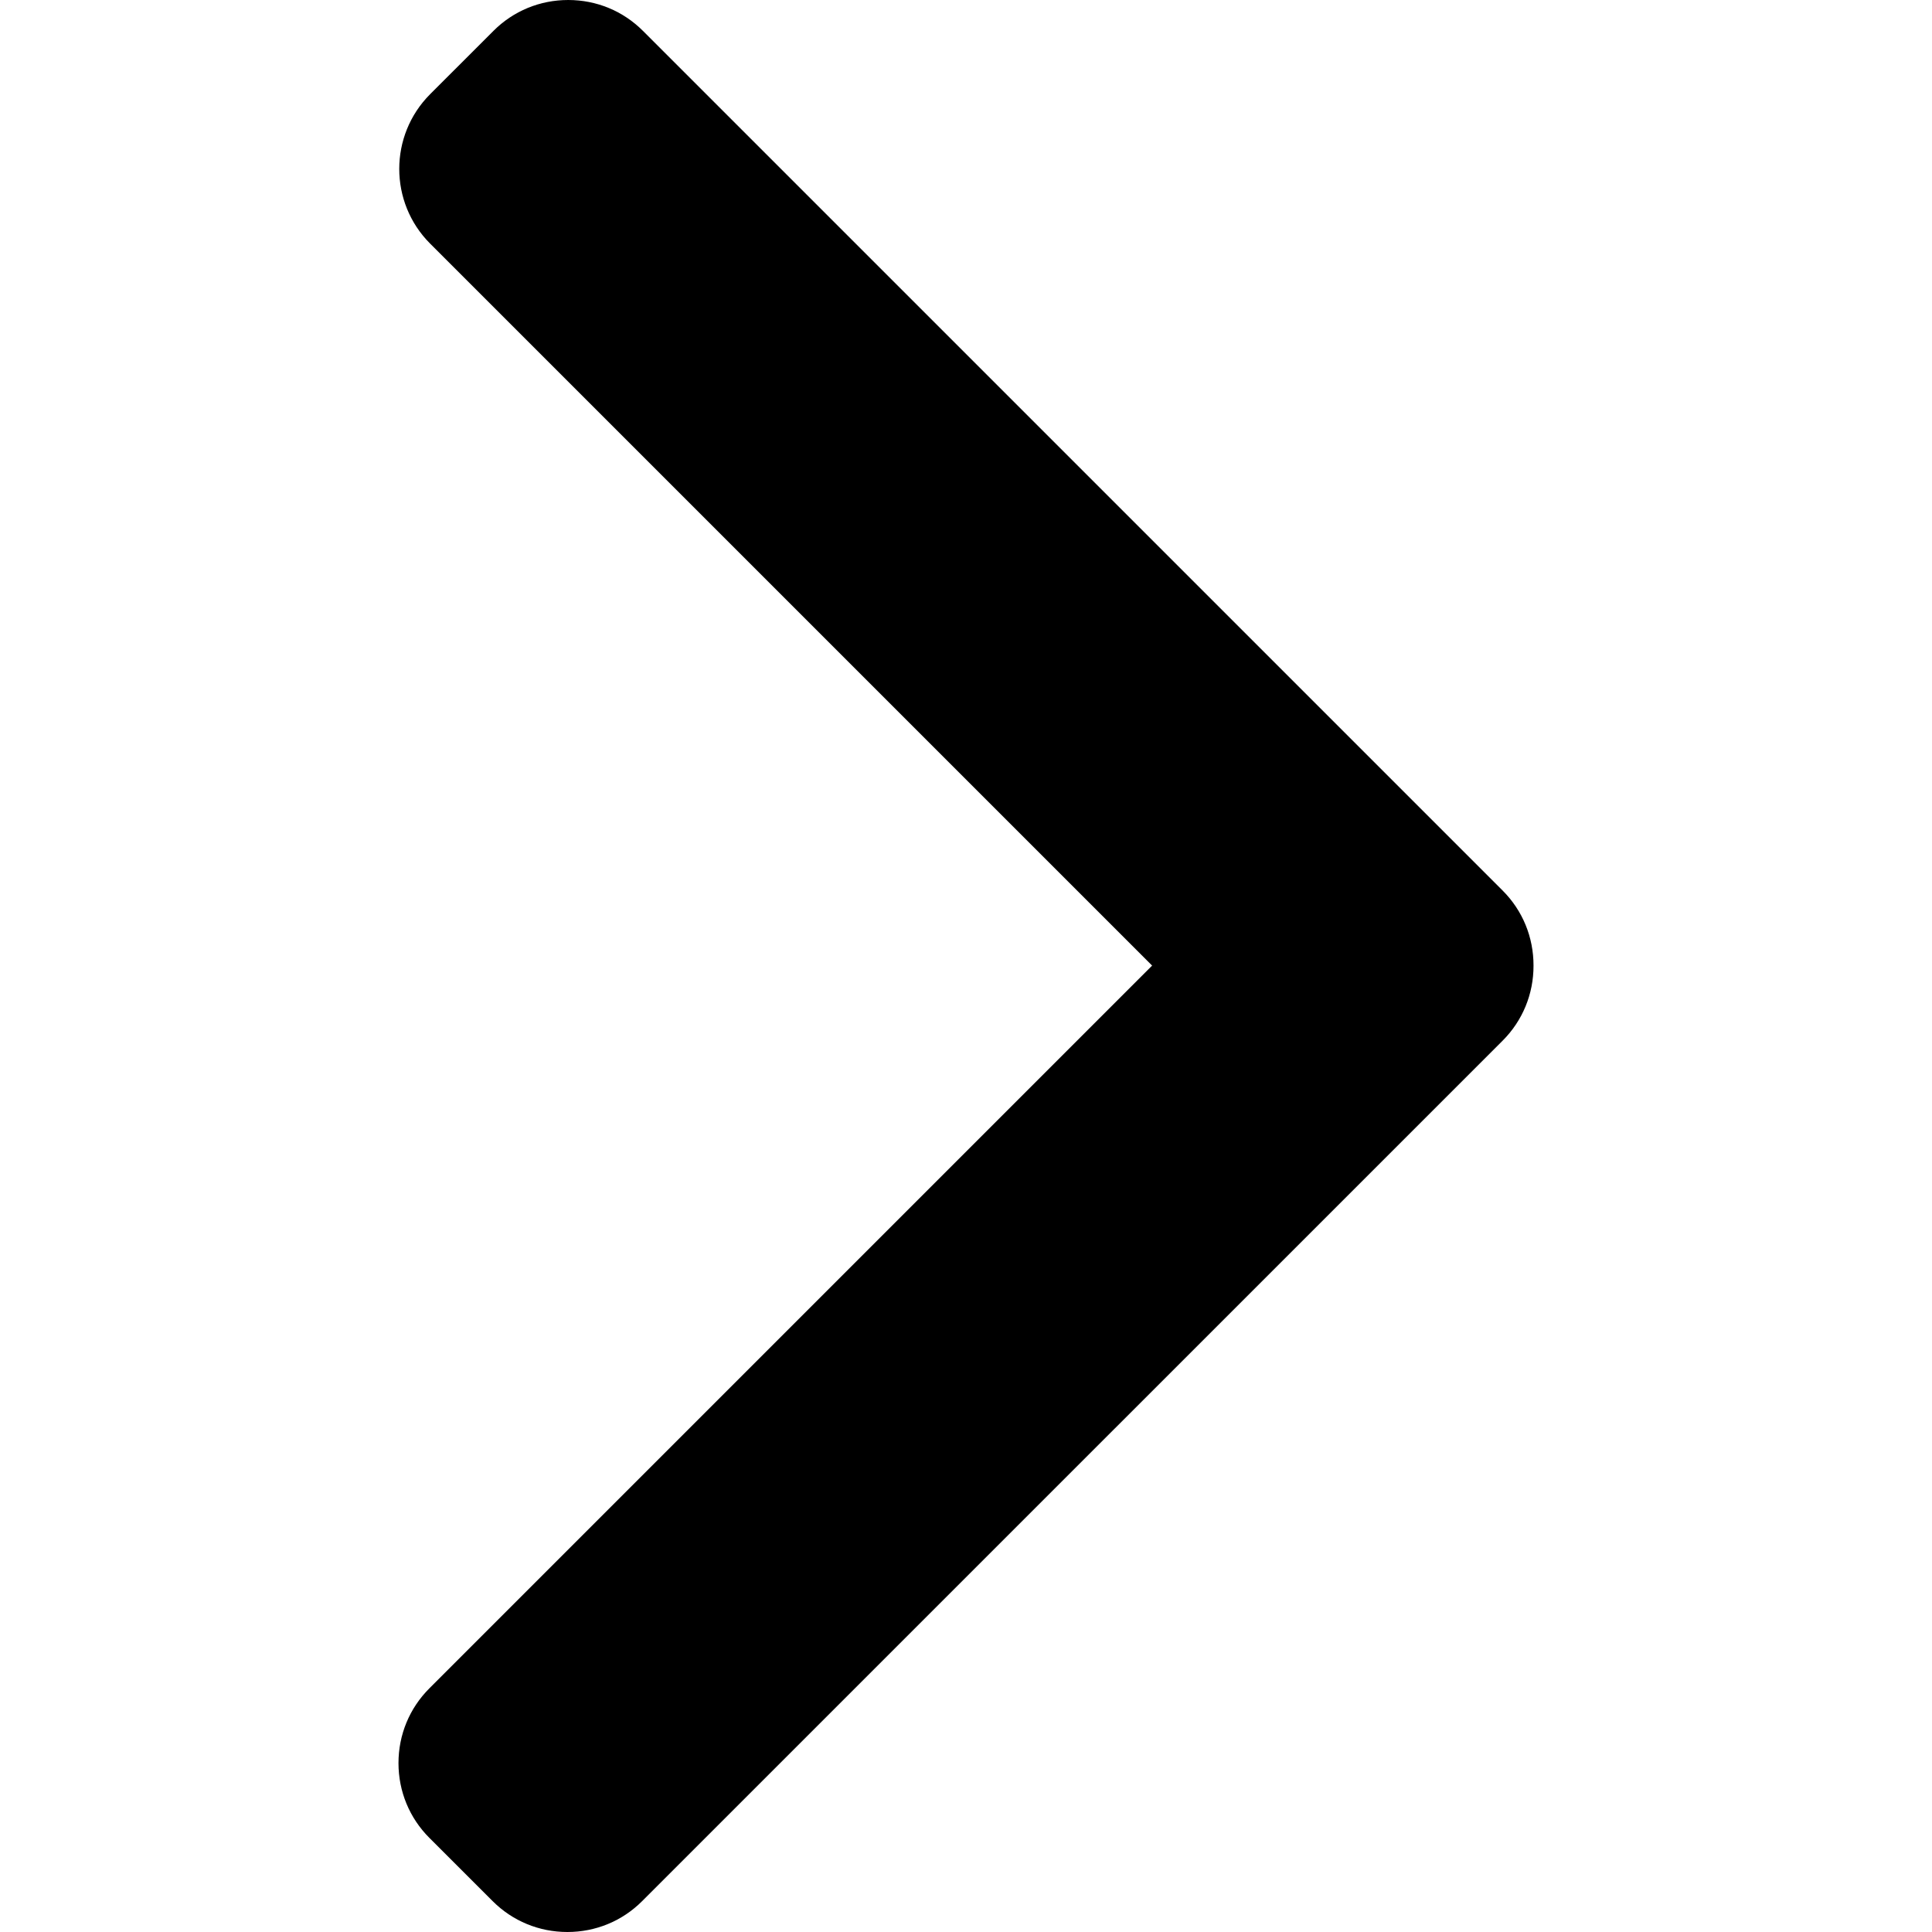
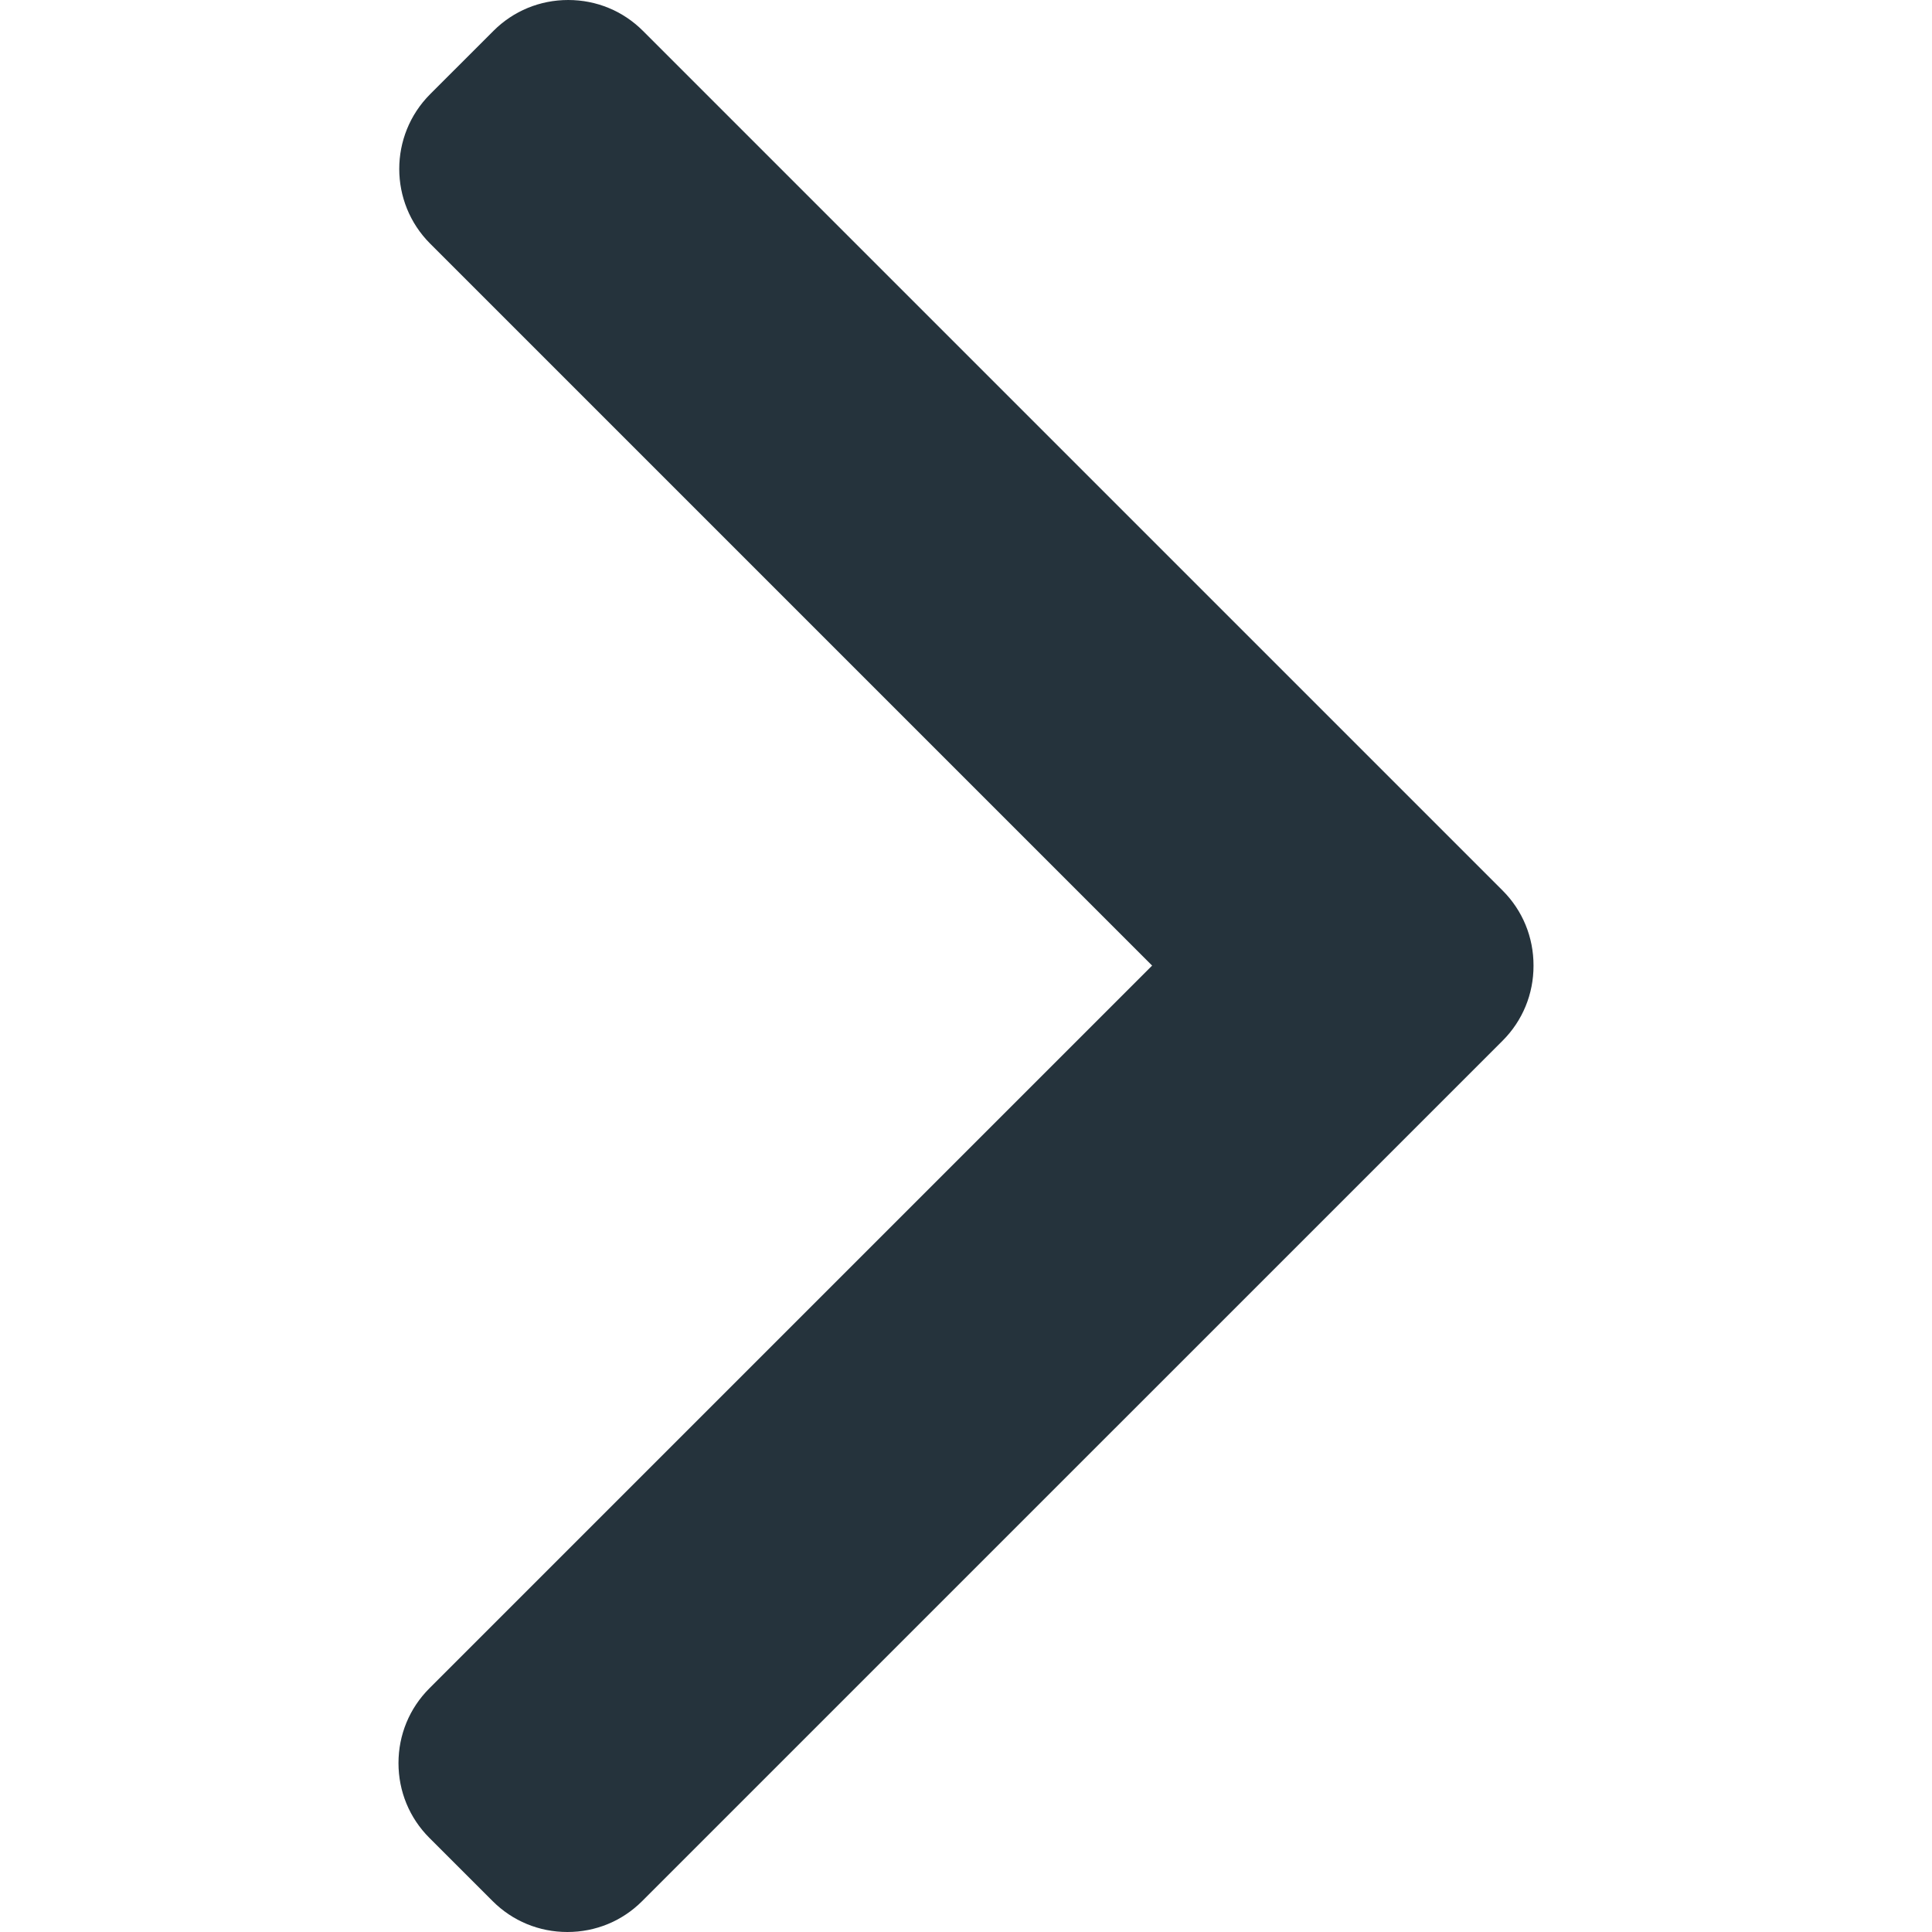
- <svg xmlns="http://www.w3.org/2000/svg" version="1.1" id="Layer_1" x="0px" y="0px" viewBox="0 0 492.004 492.004" style="enable-background:new 0 0 492.004 492.004;" xml:space="preserve">
+ <svg xmlns="http://www.w3.org/2000/svg" version="1.1" id="Layer_1" x="0px" y="0px" viewBox="0 0 492.004 492.004" style="enable-background:new 0 0 492.004 492.004; fill: #25333c" xml:space="preserve">
  <g>
    <g>
      <path d="M382.678,226.804L163.73,7.86C158.666,2.792,151.906,0,144.698,0s-13.968,2.792-19.032,7.86l-16.124,16.12    c-10.492,10.504-10.492,27.576,0,38.064L293.398,245.9l-184.06,184.06c-5.064,5.068-7.86,11.824-7.86,19.028    c0,7.212,2.796,13.968,7.86,19.04l16.124,16.116c5.068,5.068,11.824,7.86,19.032,7.86s13.968-2.792,19.032-7.86L382.678,265    c5.076-5.084,7.864-11.872,7.848-19.088C390.542,238.668,387.754,231.884,382.678,226.804z" />
    </g>
  </g>
</svg>
